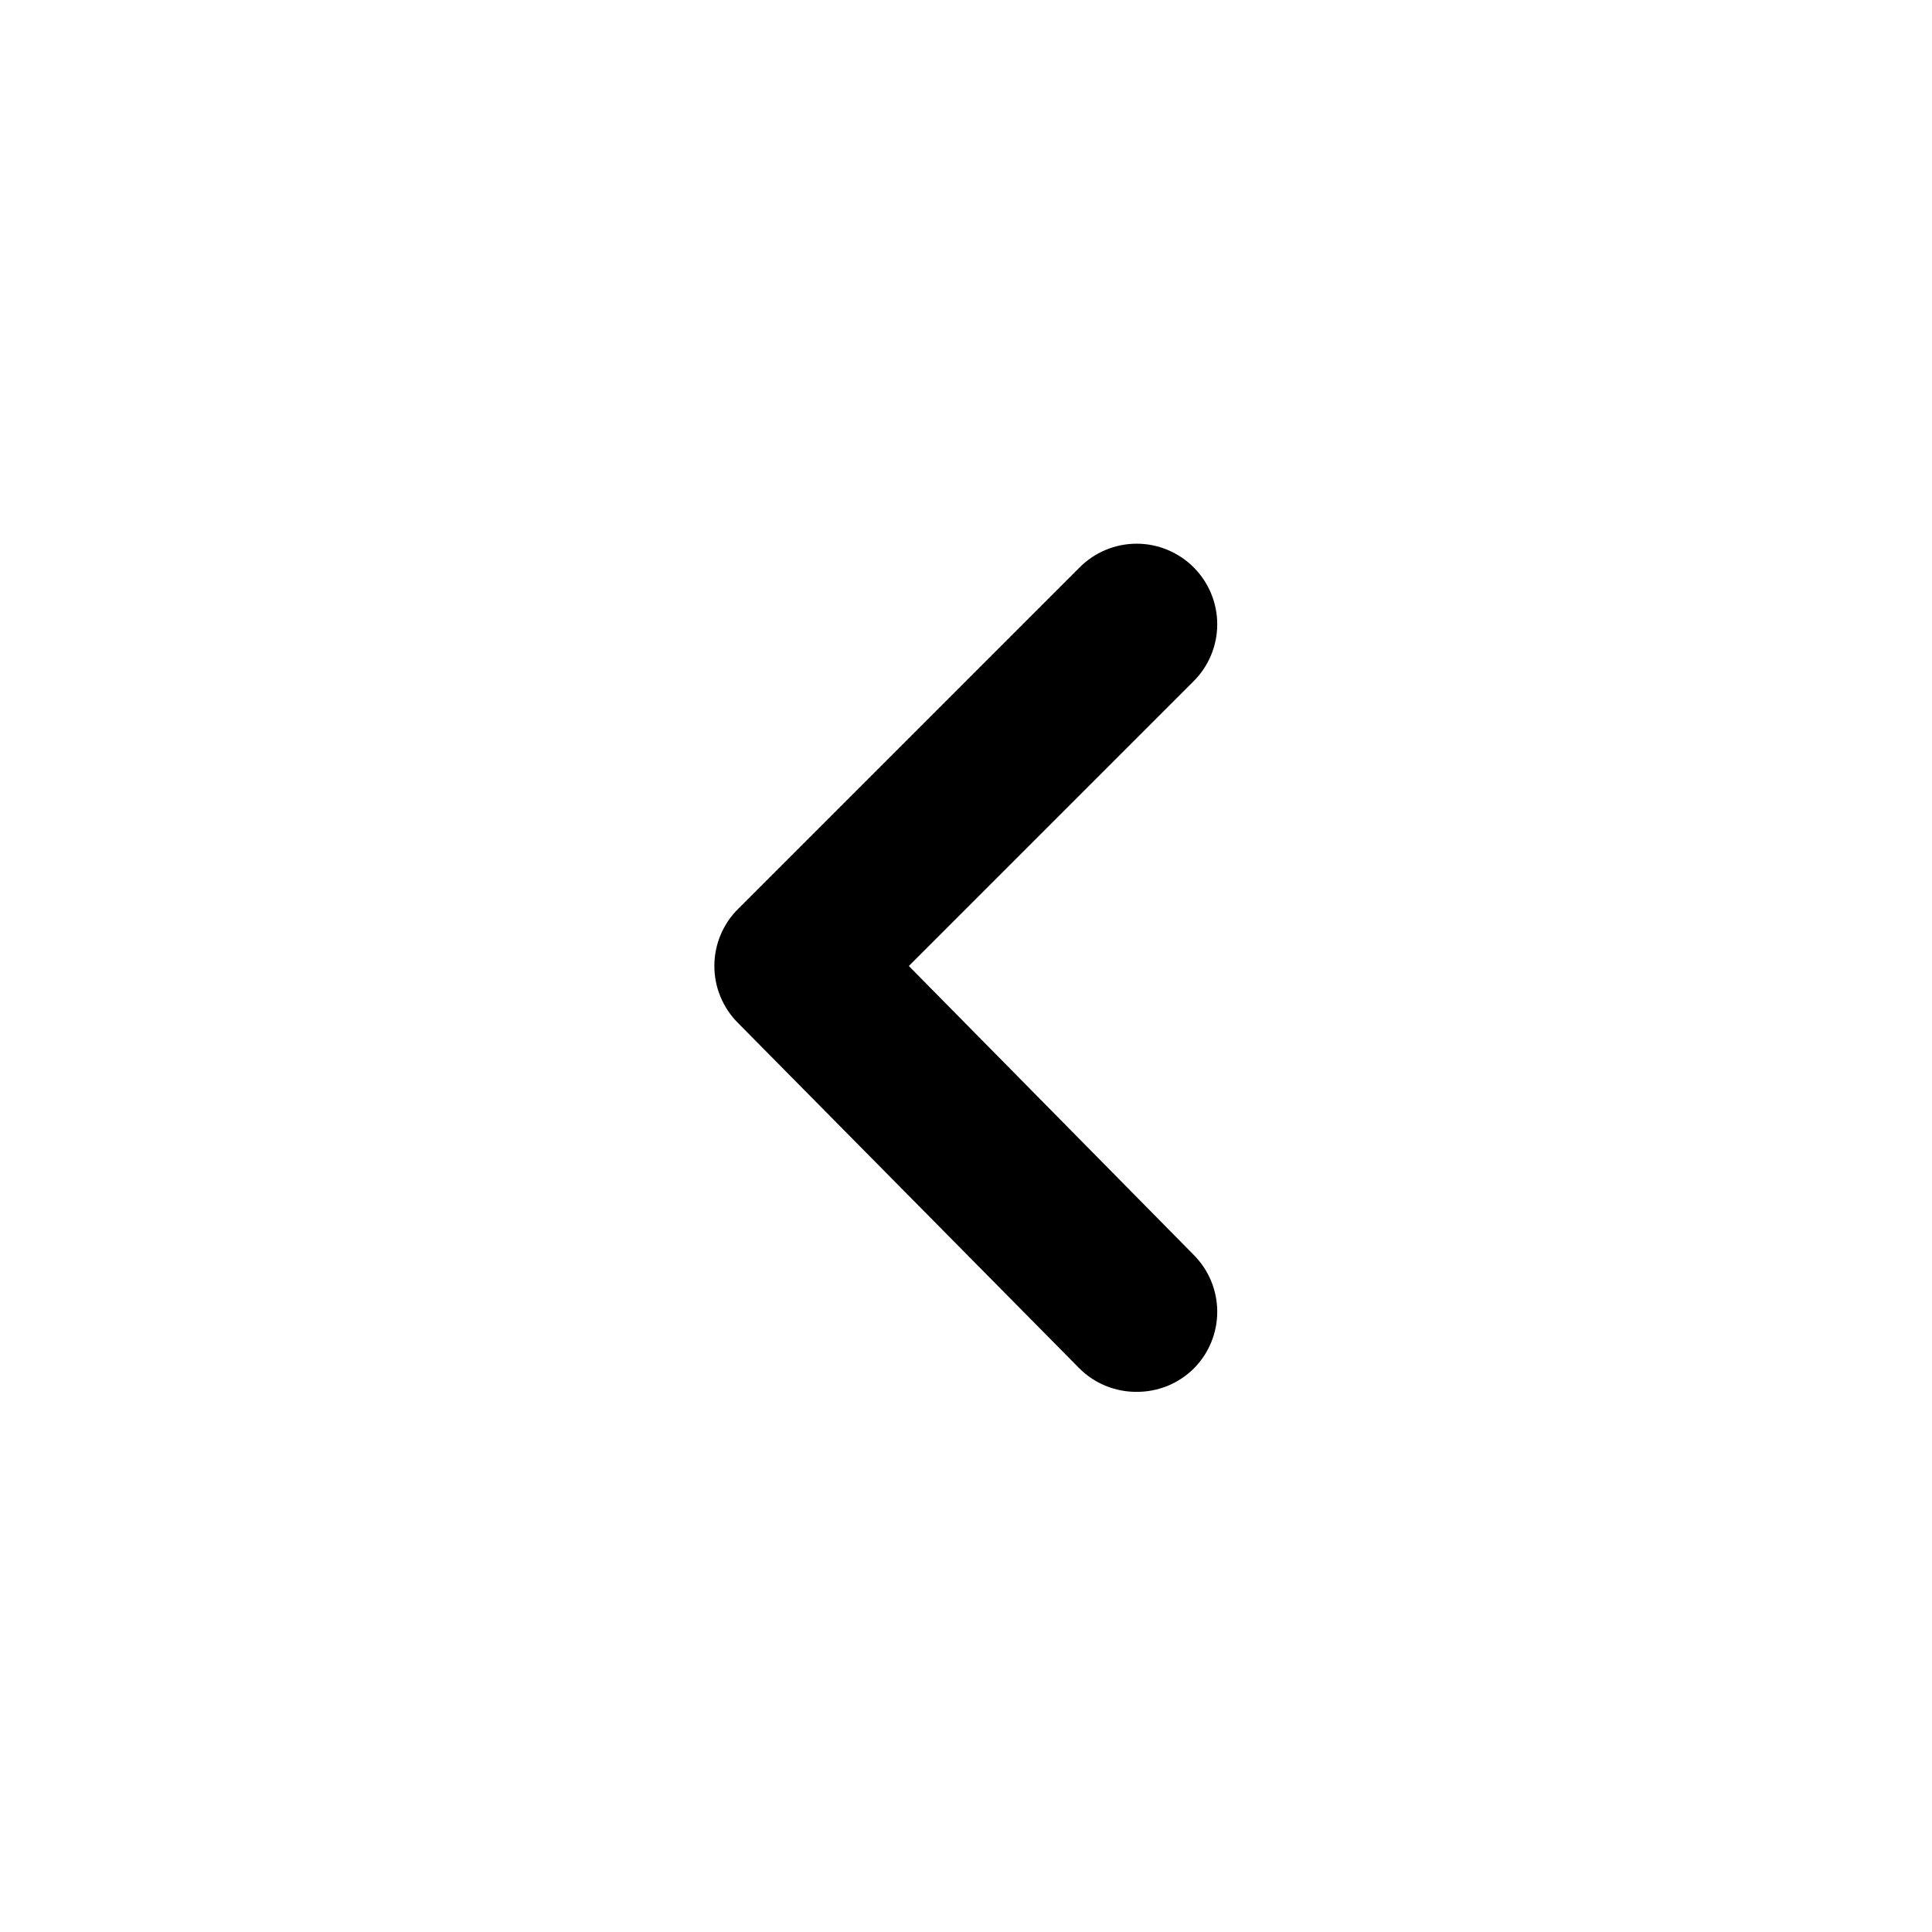
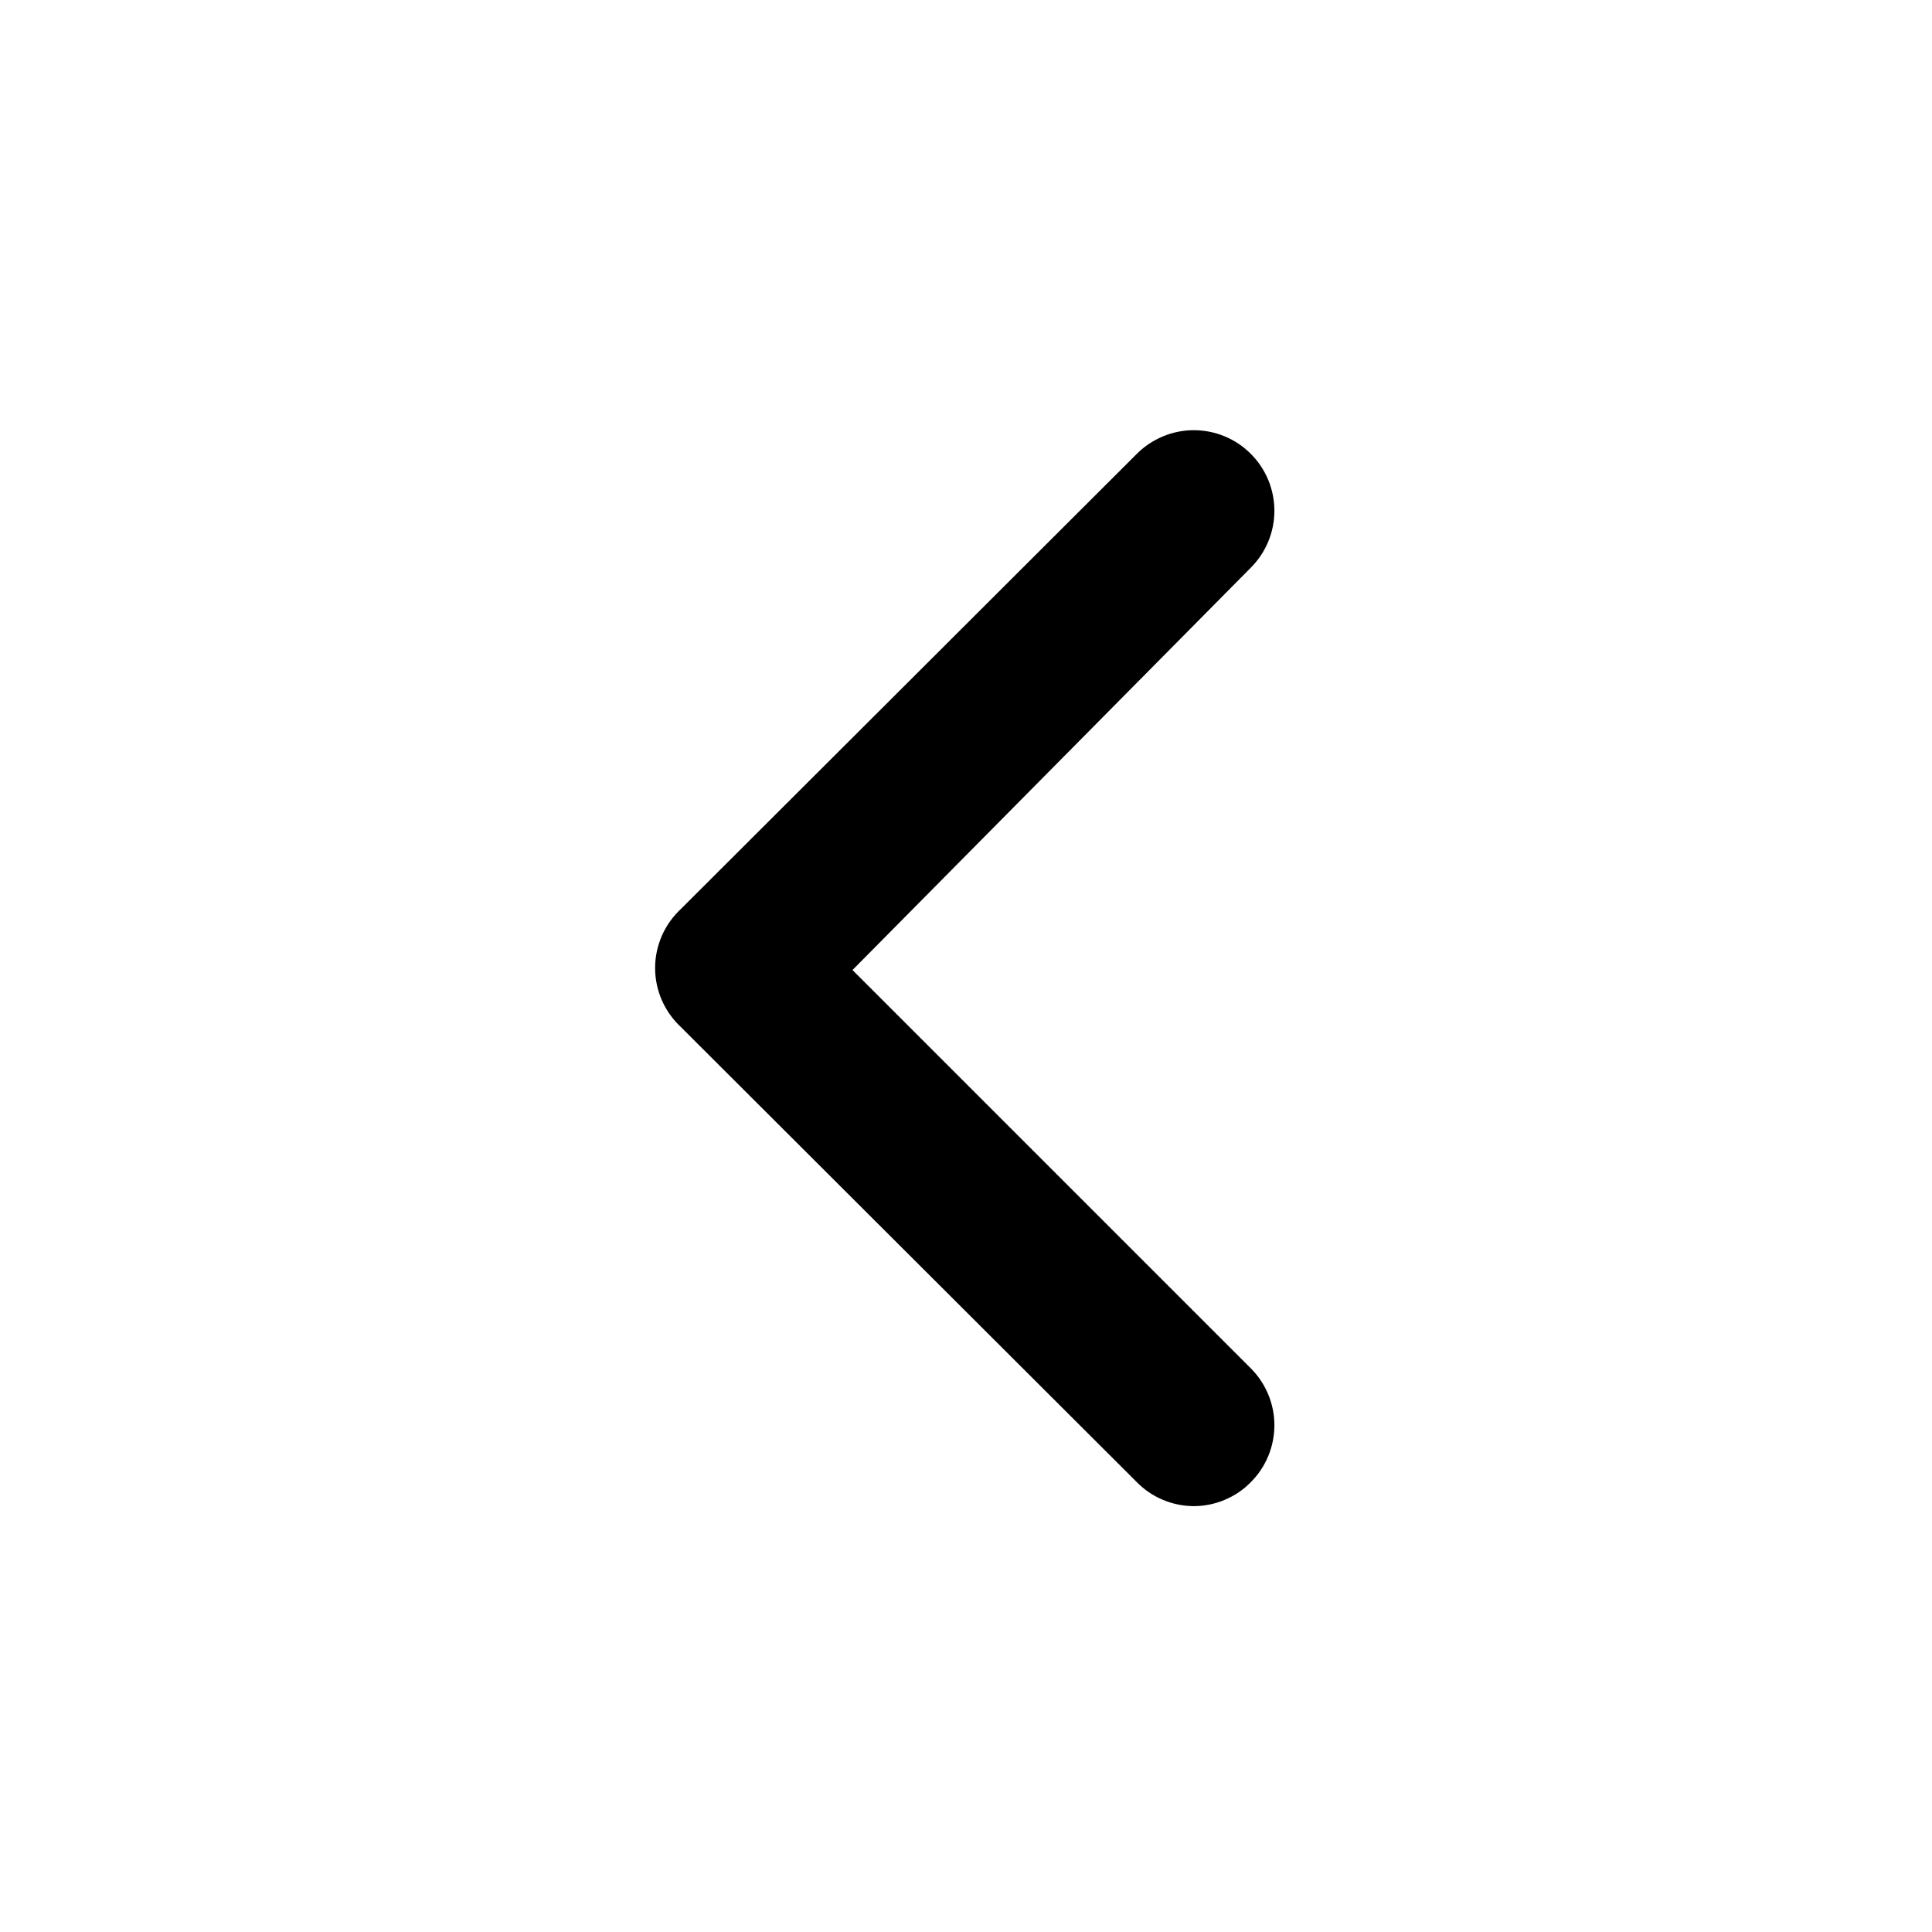
<svg xmlns="http://www.w3.org/2000/svg" width="24" height="24" viewBox="0 0 24 24" fill="none">
-   <path d="M11.29 12L14.83 8.46C15.016 8.273 15.121 8.019 15.121 7.755C15.121 7.491 15.016 7.237 14.83 7.05C14.737 6.956 14.626 6.882 14.504 6.831C14.383 6.78 14.252 6.754 14.12 6.754C13.988 6.754 13.857 6.78 13.735 6.831C13.613 6.882 13.503 6.956 13.41 7.05L9.17 11.29C9.076 11.383 9.002 11.493 8.951 11.615C8.9 11.737 8.874 11.868 8.874 12C8.874 12.132 8.9 12.263 8.951 12.384C9.002 12.506 9.076 12.617 9.17 12.71L13.41 17C13.503 17.093 13.614 17.166 13.736 17.216C13.858 17.265 13.988 17.291 14.12 17.29C14.251 17.291 14.382 17.265 14.504 17.216C14.626 17.166 14.736 17.093 14.83 17C15.016 16.813 15.121 16.559 15.121 16.295C15.121 16.031 15.016 15.777 14.83 15.59L11.29 12Z" fill="currentColor" />
+   <path id="Vector" d="M8.46 11.29L14.12 5.64C14.213 5.546 14.324 5.472 14.446 5.421C14.568 5.37 14.698 5.344 14.83 5.344C14.962 5.344 15.093 5.37 15.215 5.421C15.337 5.472 15.447 5.546 15.54 5.64C15.726 5.827 15.831 6.081 15.831 6.345C15.831 6.609 15.726 6.863 15.54 7.05L10.59 12.05L15.54 17C15.726 17.187 15.831 17.441 15.831 17.705C15.831 17.969 15.726 18.223 15.54 18.41C15.448 18.505 15.337 18.58 15.215 18.631C15.094 18.683 14.963 18.709 14.83 18.71C14.698 18.709 14.567 18.683 14.445 18.631C14.323 18.58 14.213 18.505 14.12 18.41L8.46 12.76C8.359 12.666 8.278 12.553 8.222 12.426C8.167 12.3 8.138 12.163 8.138 12.025C8.138 11.887 8.167 11.75 8.222 11.624C8.278 11.497 8.359 11.384 8.46 11.29Z" fill="currentColor" />
</svg>
